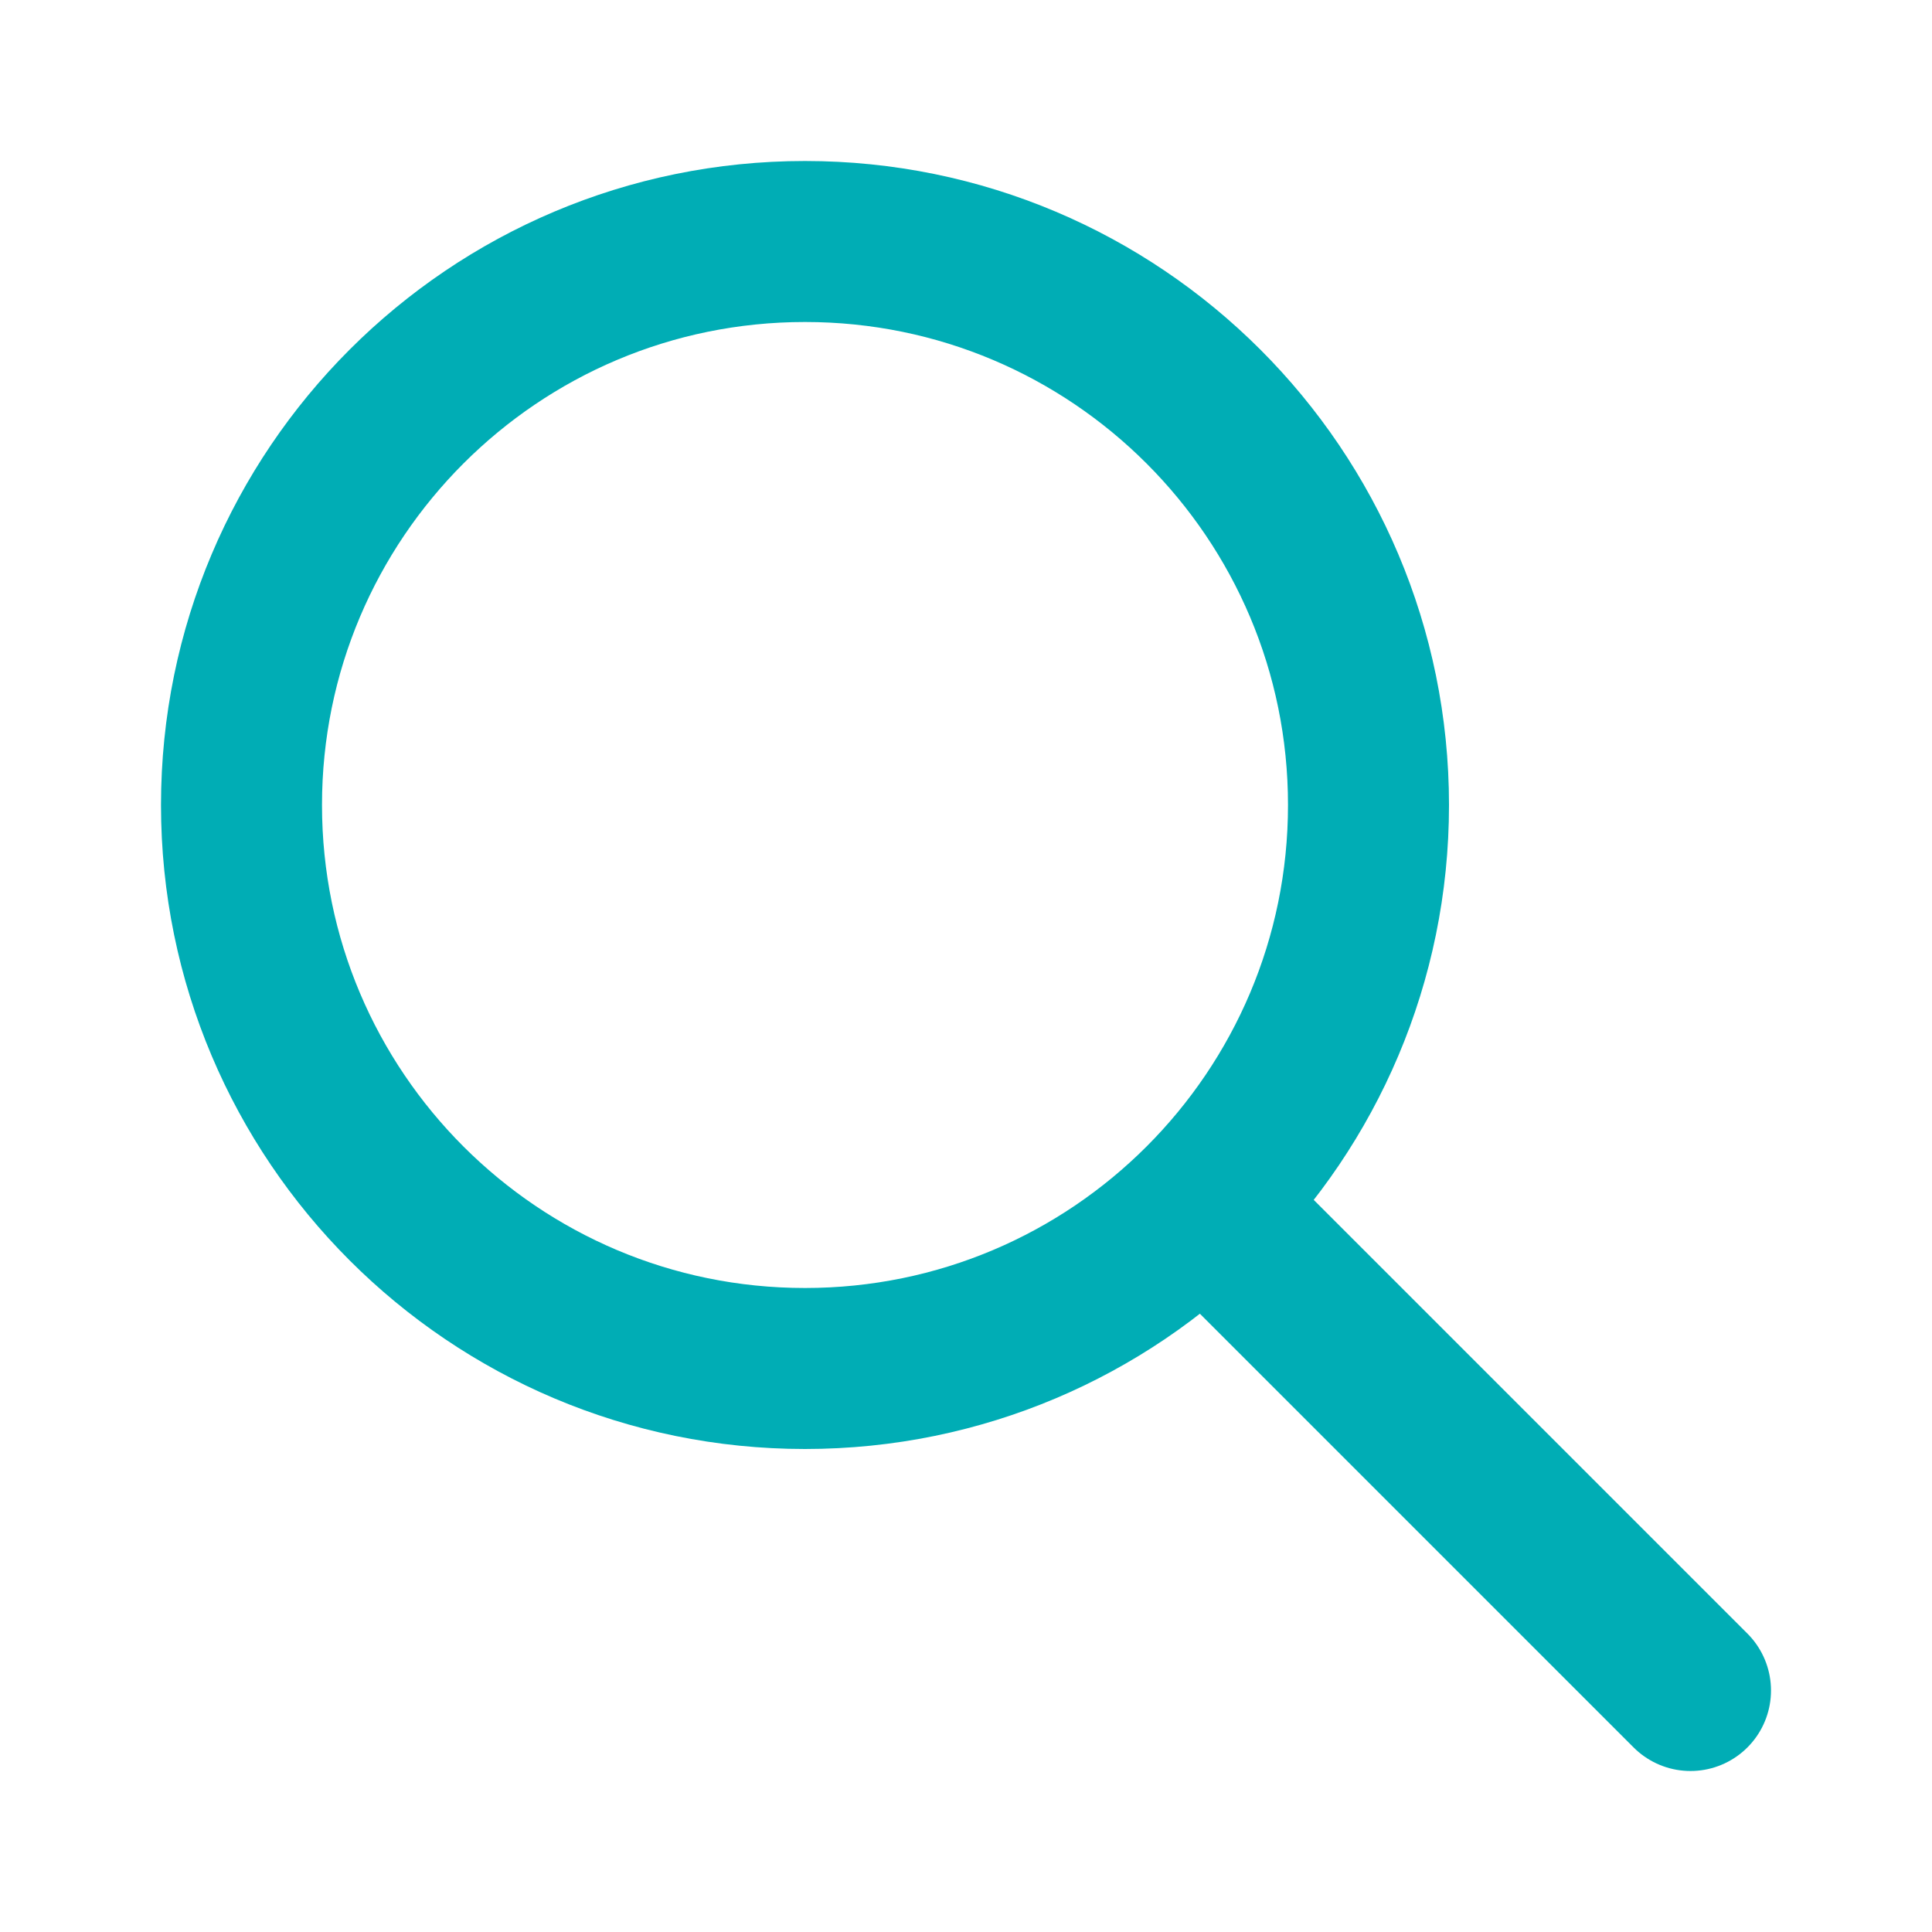
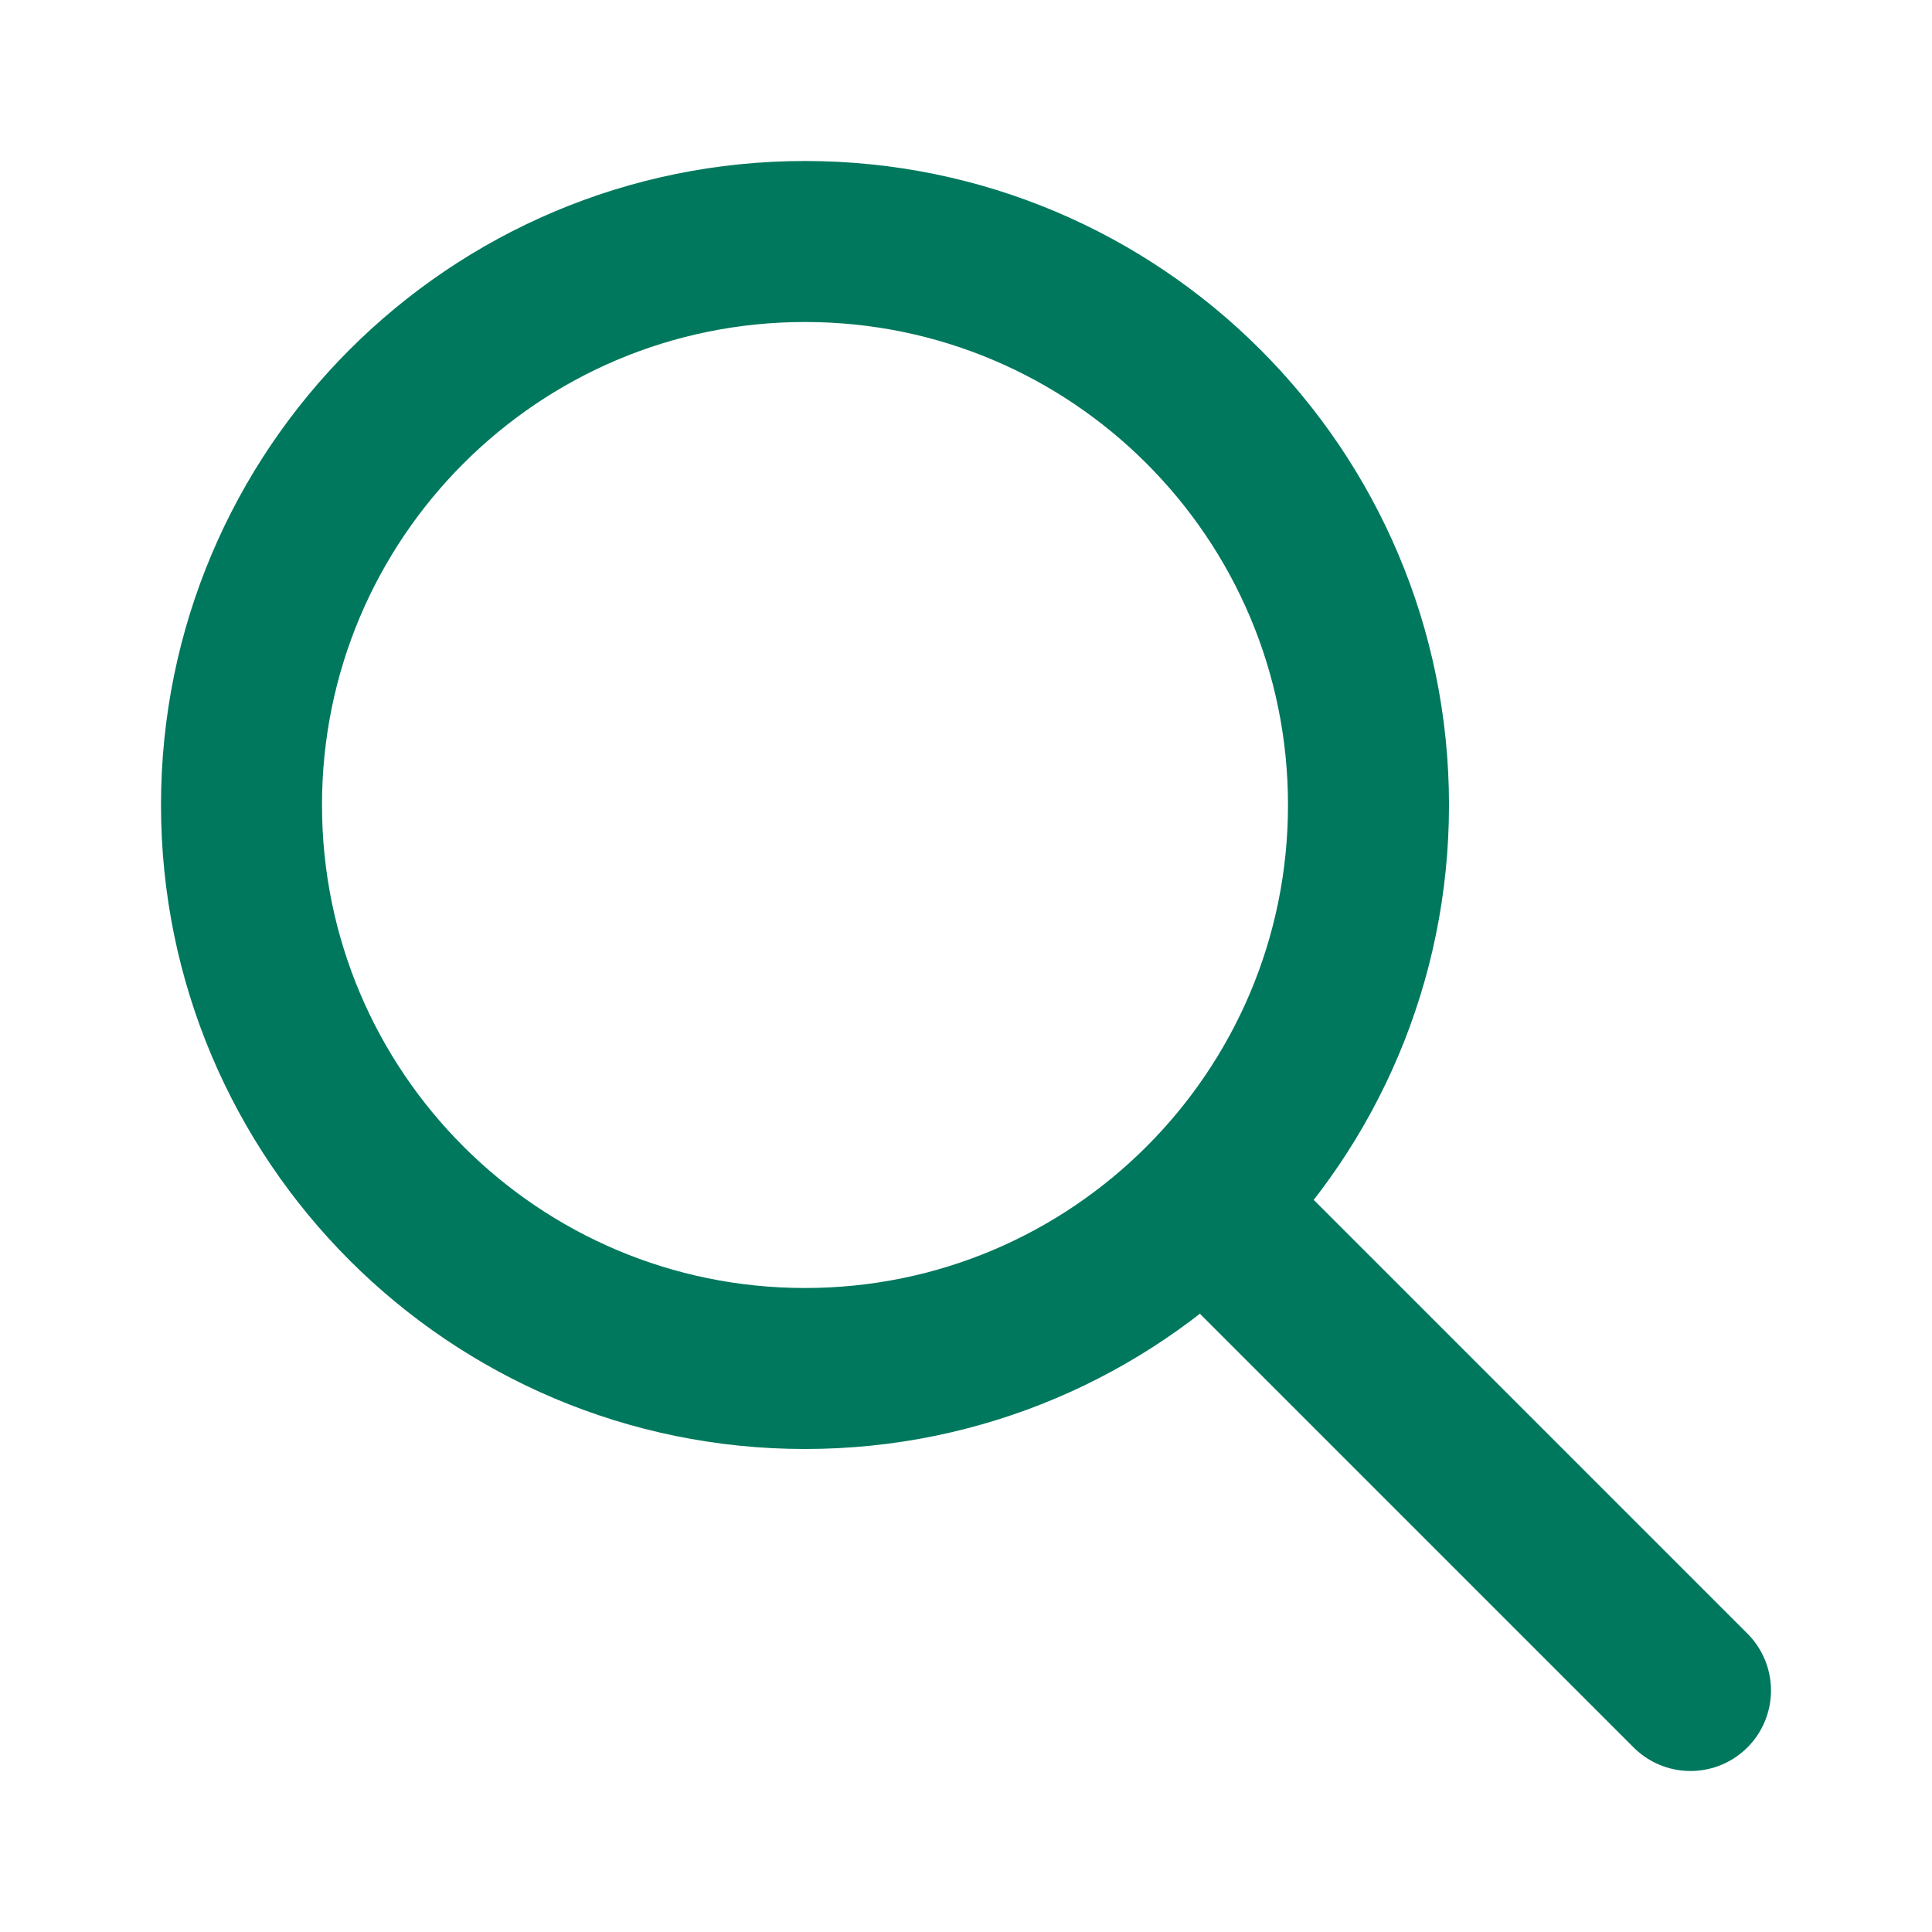
- <svg xmlns="http://www.w3.org/2000/svg" width="24" height="24" viewBox="0 0 24 24" fill="none" stroke="#00ADB5" stroke-width="2" stroke-linecap="round" stroke-linejoin="round" class="icon icon-tabler icons-tabler-outline icon-tabler-search">
+ <svg xmlns="http://www.w3.org/2000/svg" width="24" height="24" viewBox="0 0 24 24" fill="none" stroke="#00785D" stroke-width="2" stroke-linecap="round" stroke-linejoin="round" class="icon icon-tabler icons-tabler-outline icon-tabler-search">
  <path stroke="none" d="M0 0h24v24H0z" fill="none" />
  <path d="M10 10m-7 0a7 7 0 1 0 14 0a7 7 0 1 0 -14 0" />
  <path d="M21 21l-6 -6" />
</svg>
